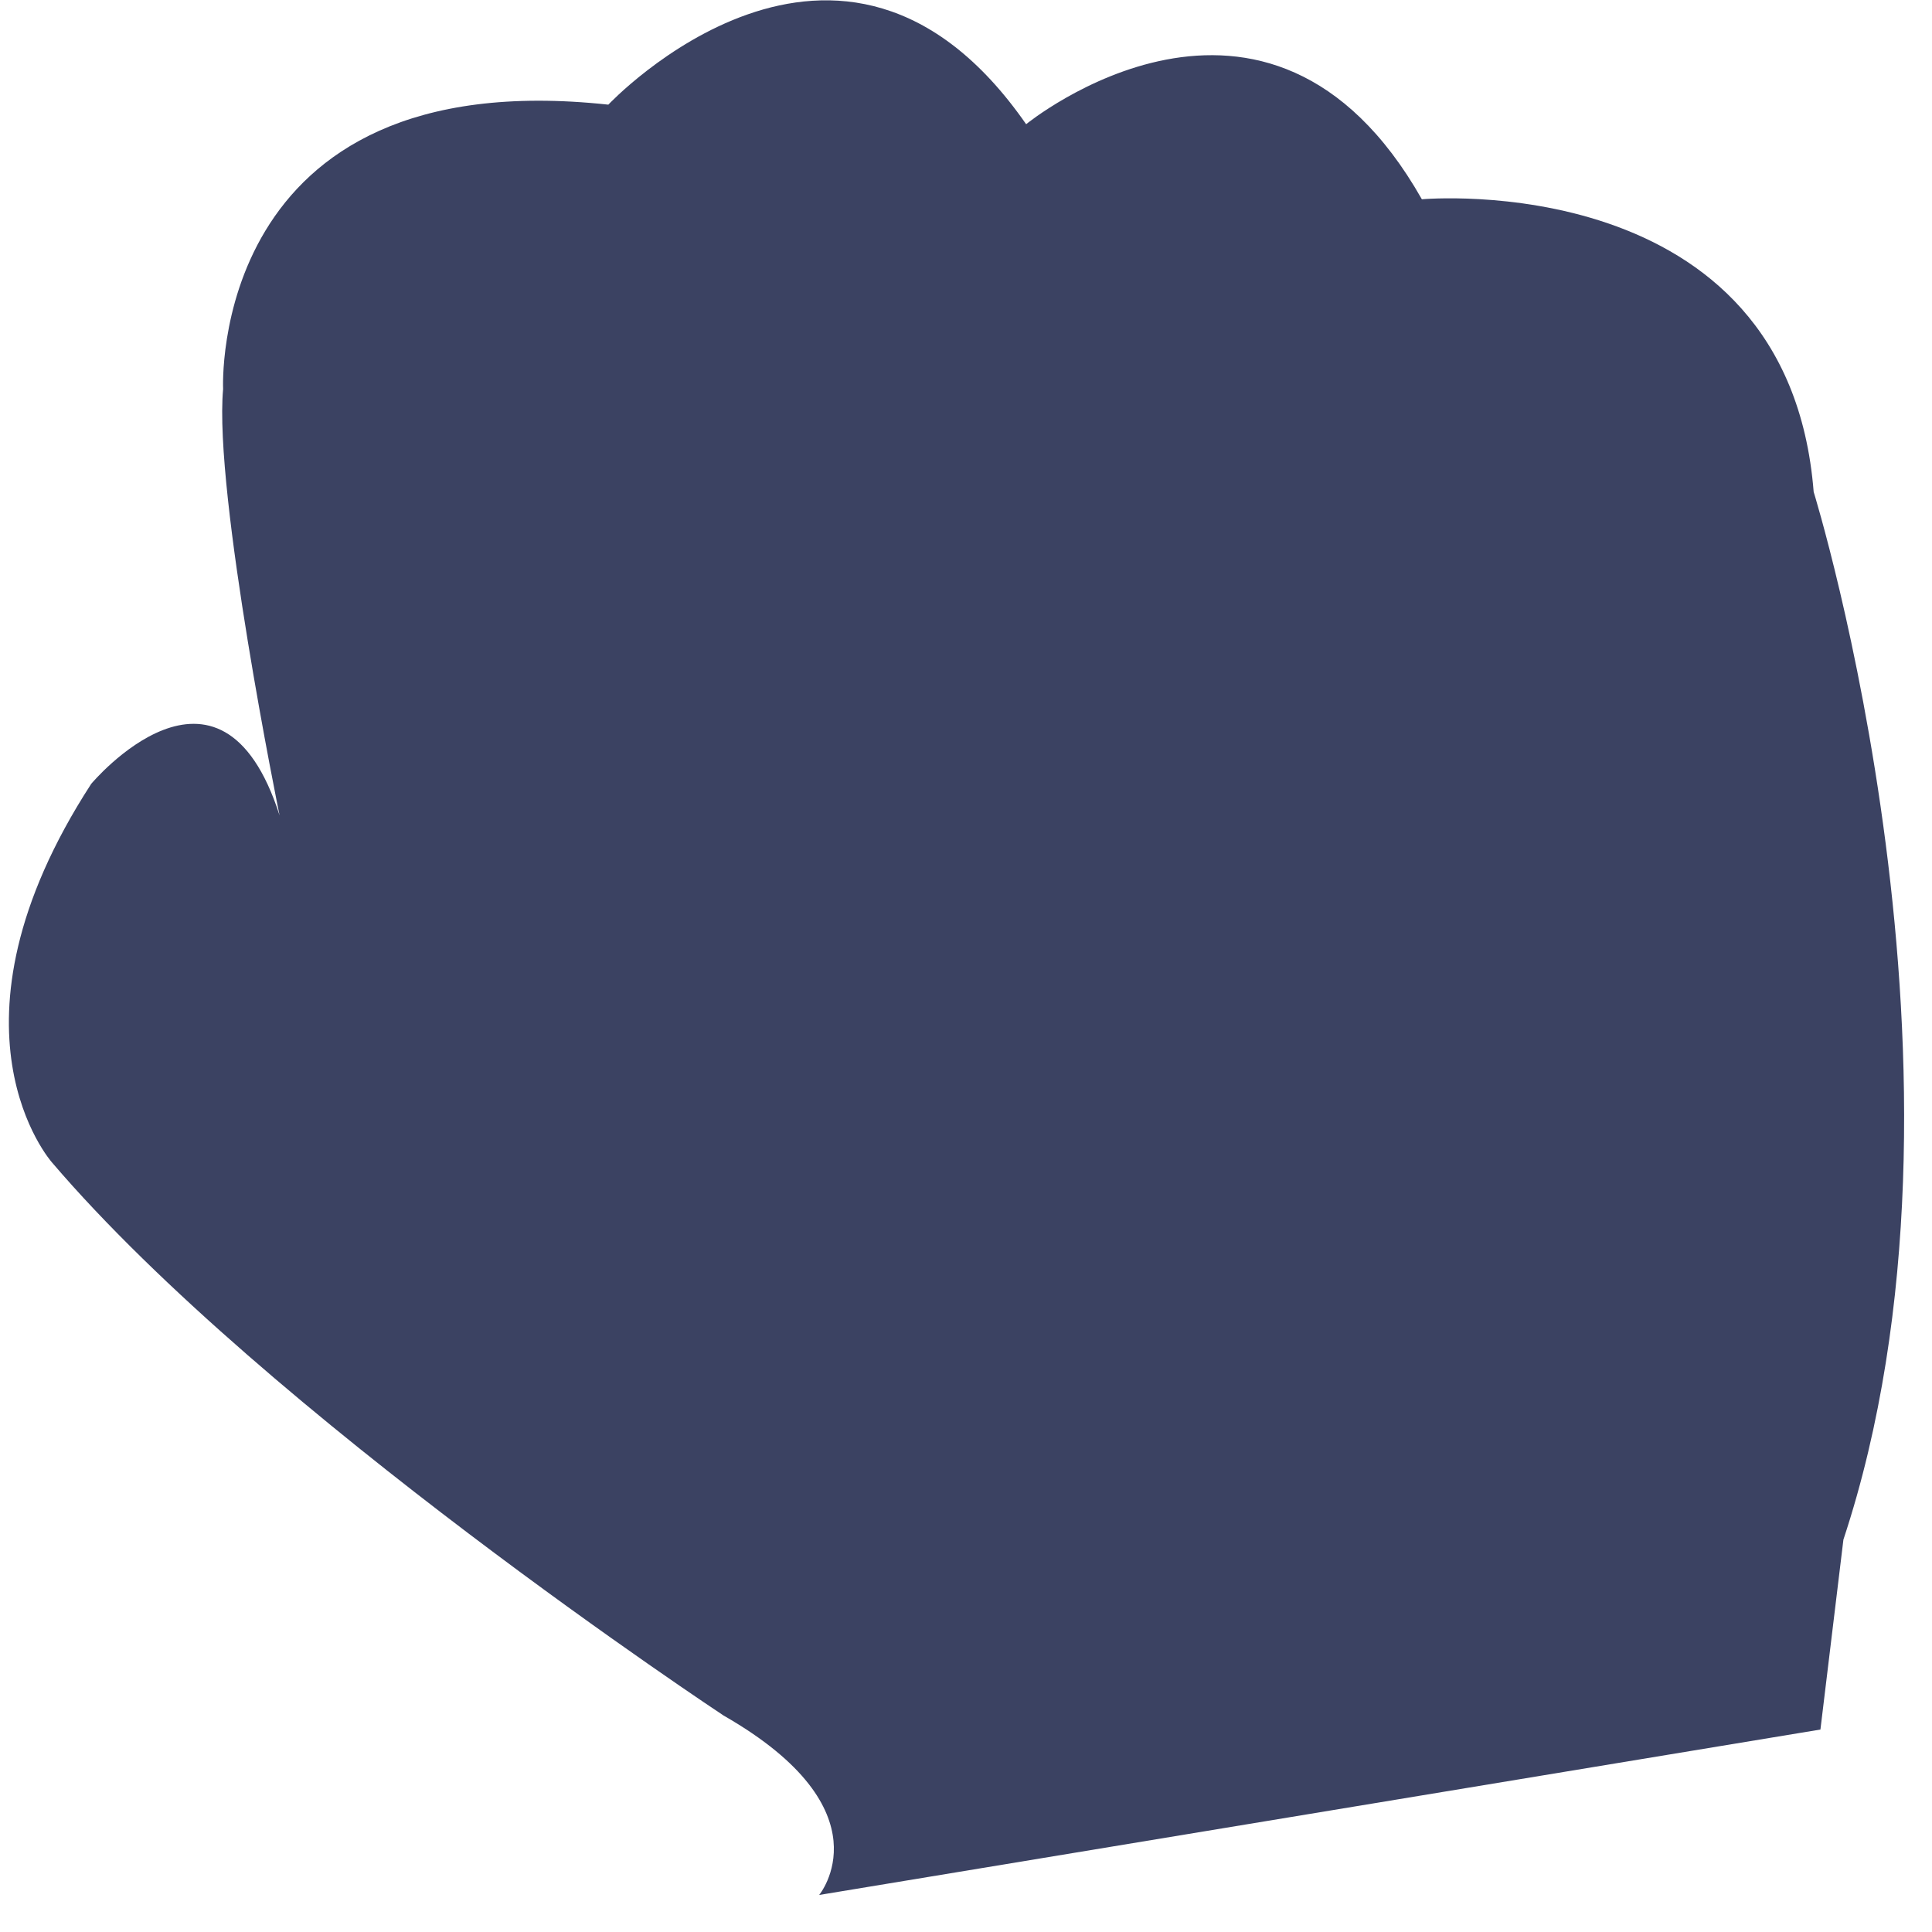
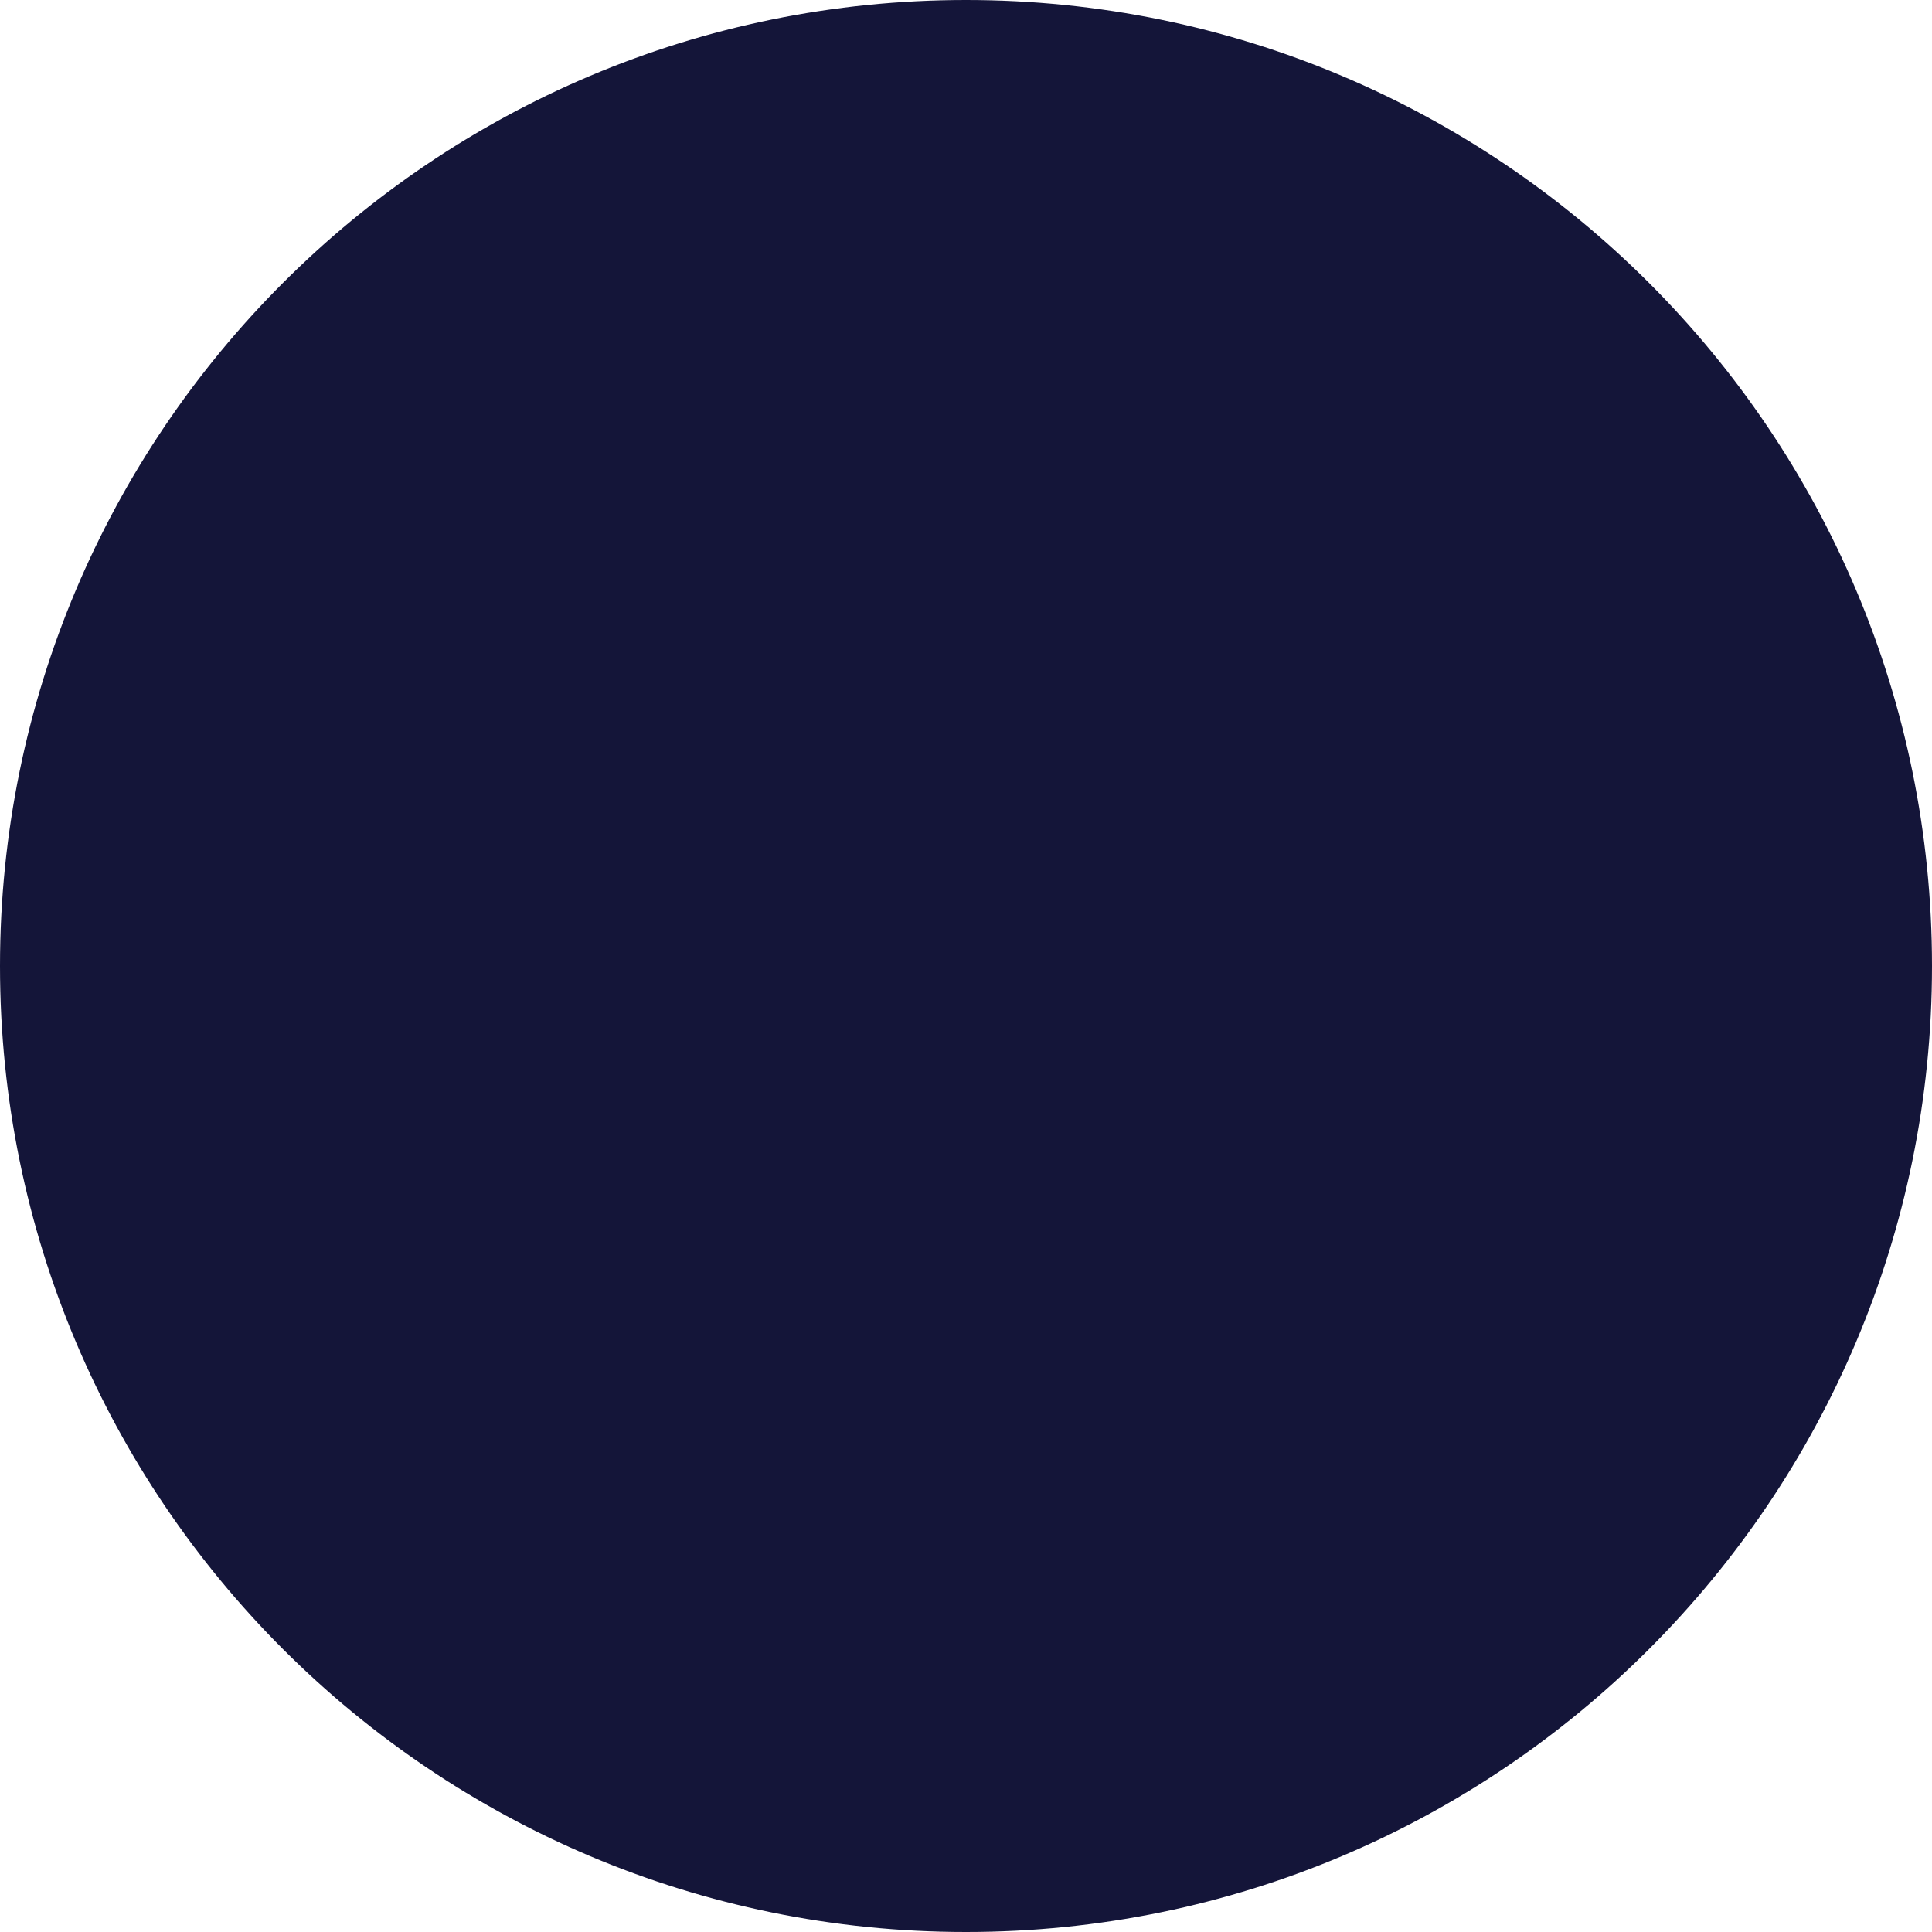
- <svg xmlns="http://www.w3.org/2000/svg" width="48" height="48">
-   <path fill="#3B4262" d="M45.06 12.22c-.642-8.096-9.734-7.269-9.734-7.269-3.837-6.765-9.832-1.865-9.832-1.865-4.606-6.63-10.38-.486-10.38-.486-9.957-1.074-9.571 7.066-9.571 7.066-.234 2.588 1.403 10.593 1.403 10.593-1.477-4.614-4.68-.784-4.68-.784-3.94 6.078-.975 9.405-.975 9.405 5.33 6.246 16.688 13.743 16.688 13.743 4.113 2.356 2.373 4.457 2.373 4.457l24.876-4.11.571-4.718c3.782-11.436-.739-26.032-.739-26.032z" />
+ <svg xmlns="http://www.w3.org/2000/svg" viewBox="0 0 60.1 60.1">
+   <defs>
+     <style>.cls-1{fill:#141539;stroke:#141539;stroke-miterlimit:10;}</style>
+   </defs>
+   <g id="Capa_2" data-name="Capa 2">
+     <g id="Capa_1-2" data-name="Capa 1">
+       <circle class="cls-1" cx="30.05" cy="30.05" r="29.55" />
+     </g>
+   </g>
</svg>
